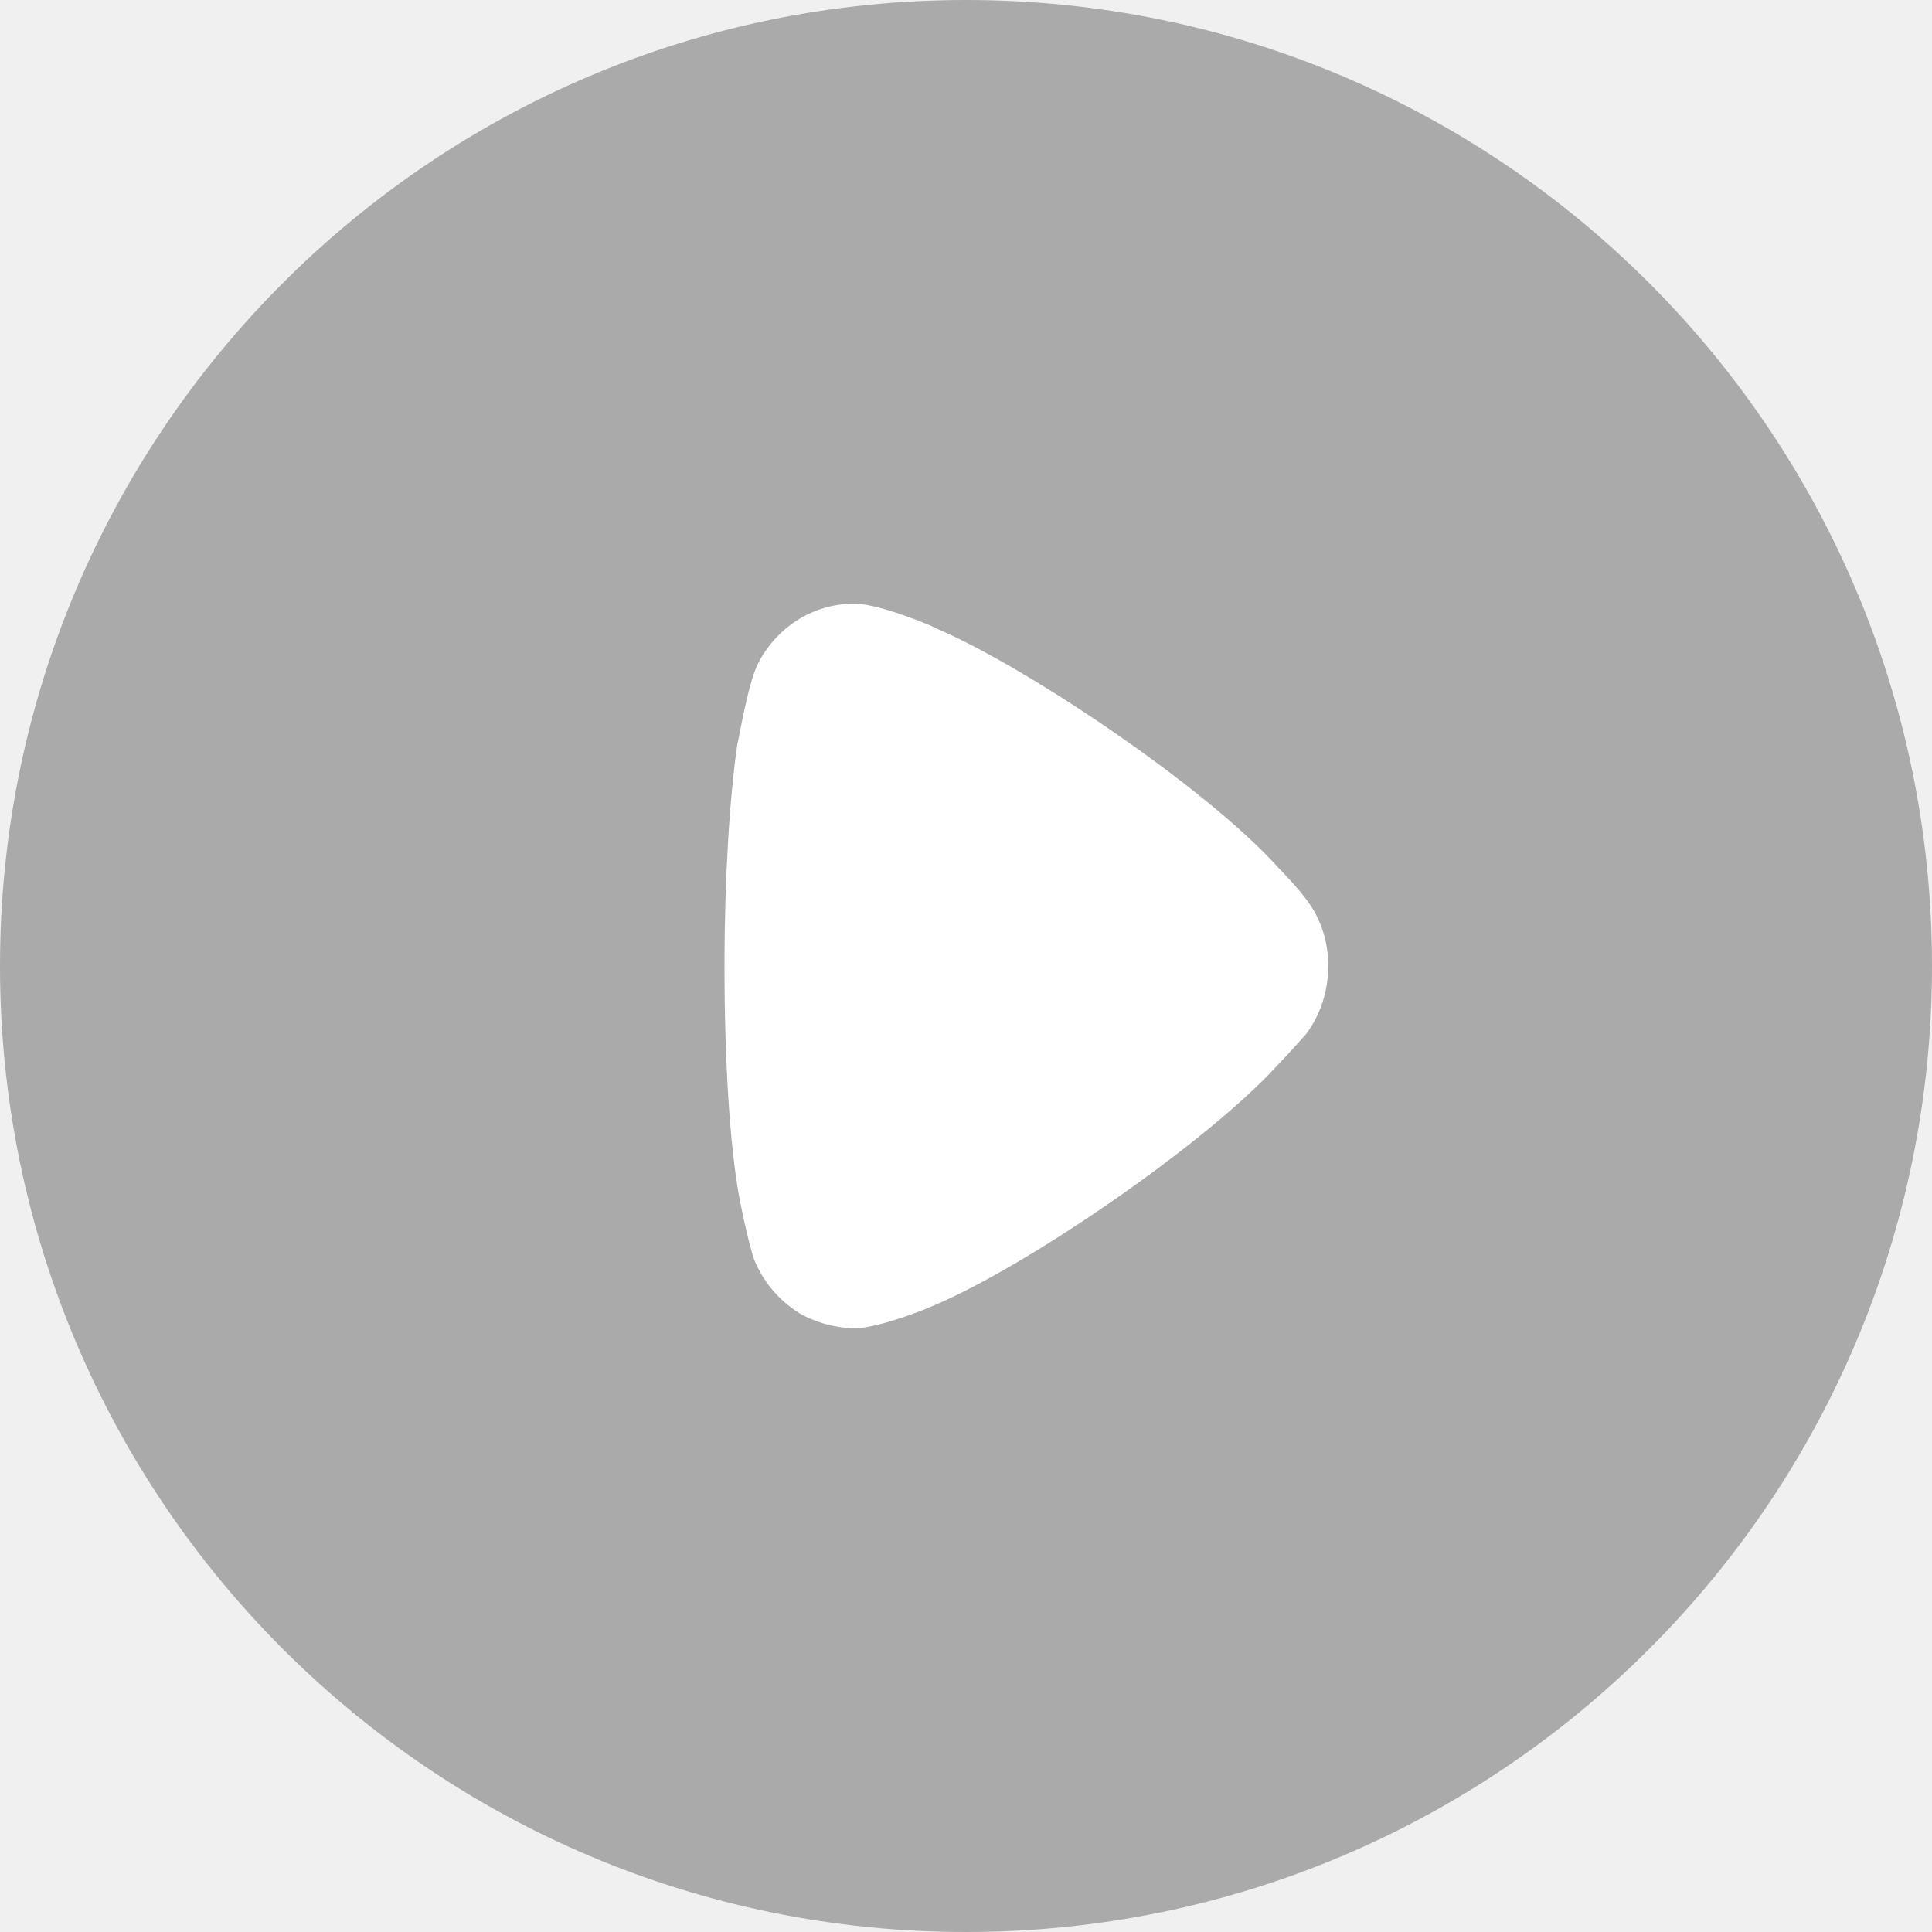
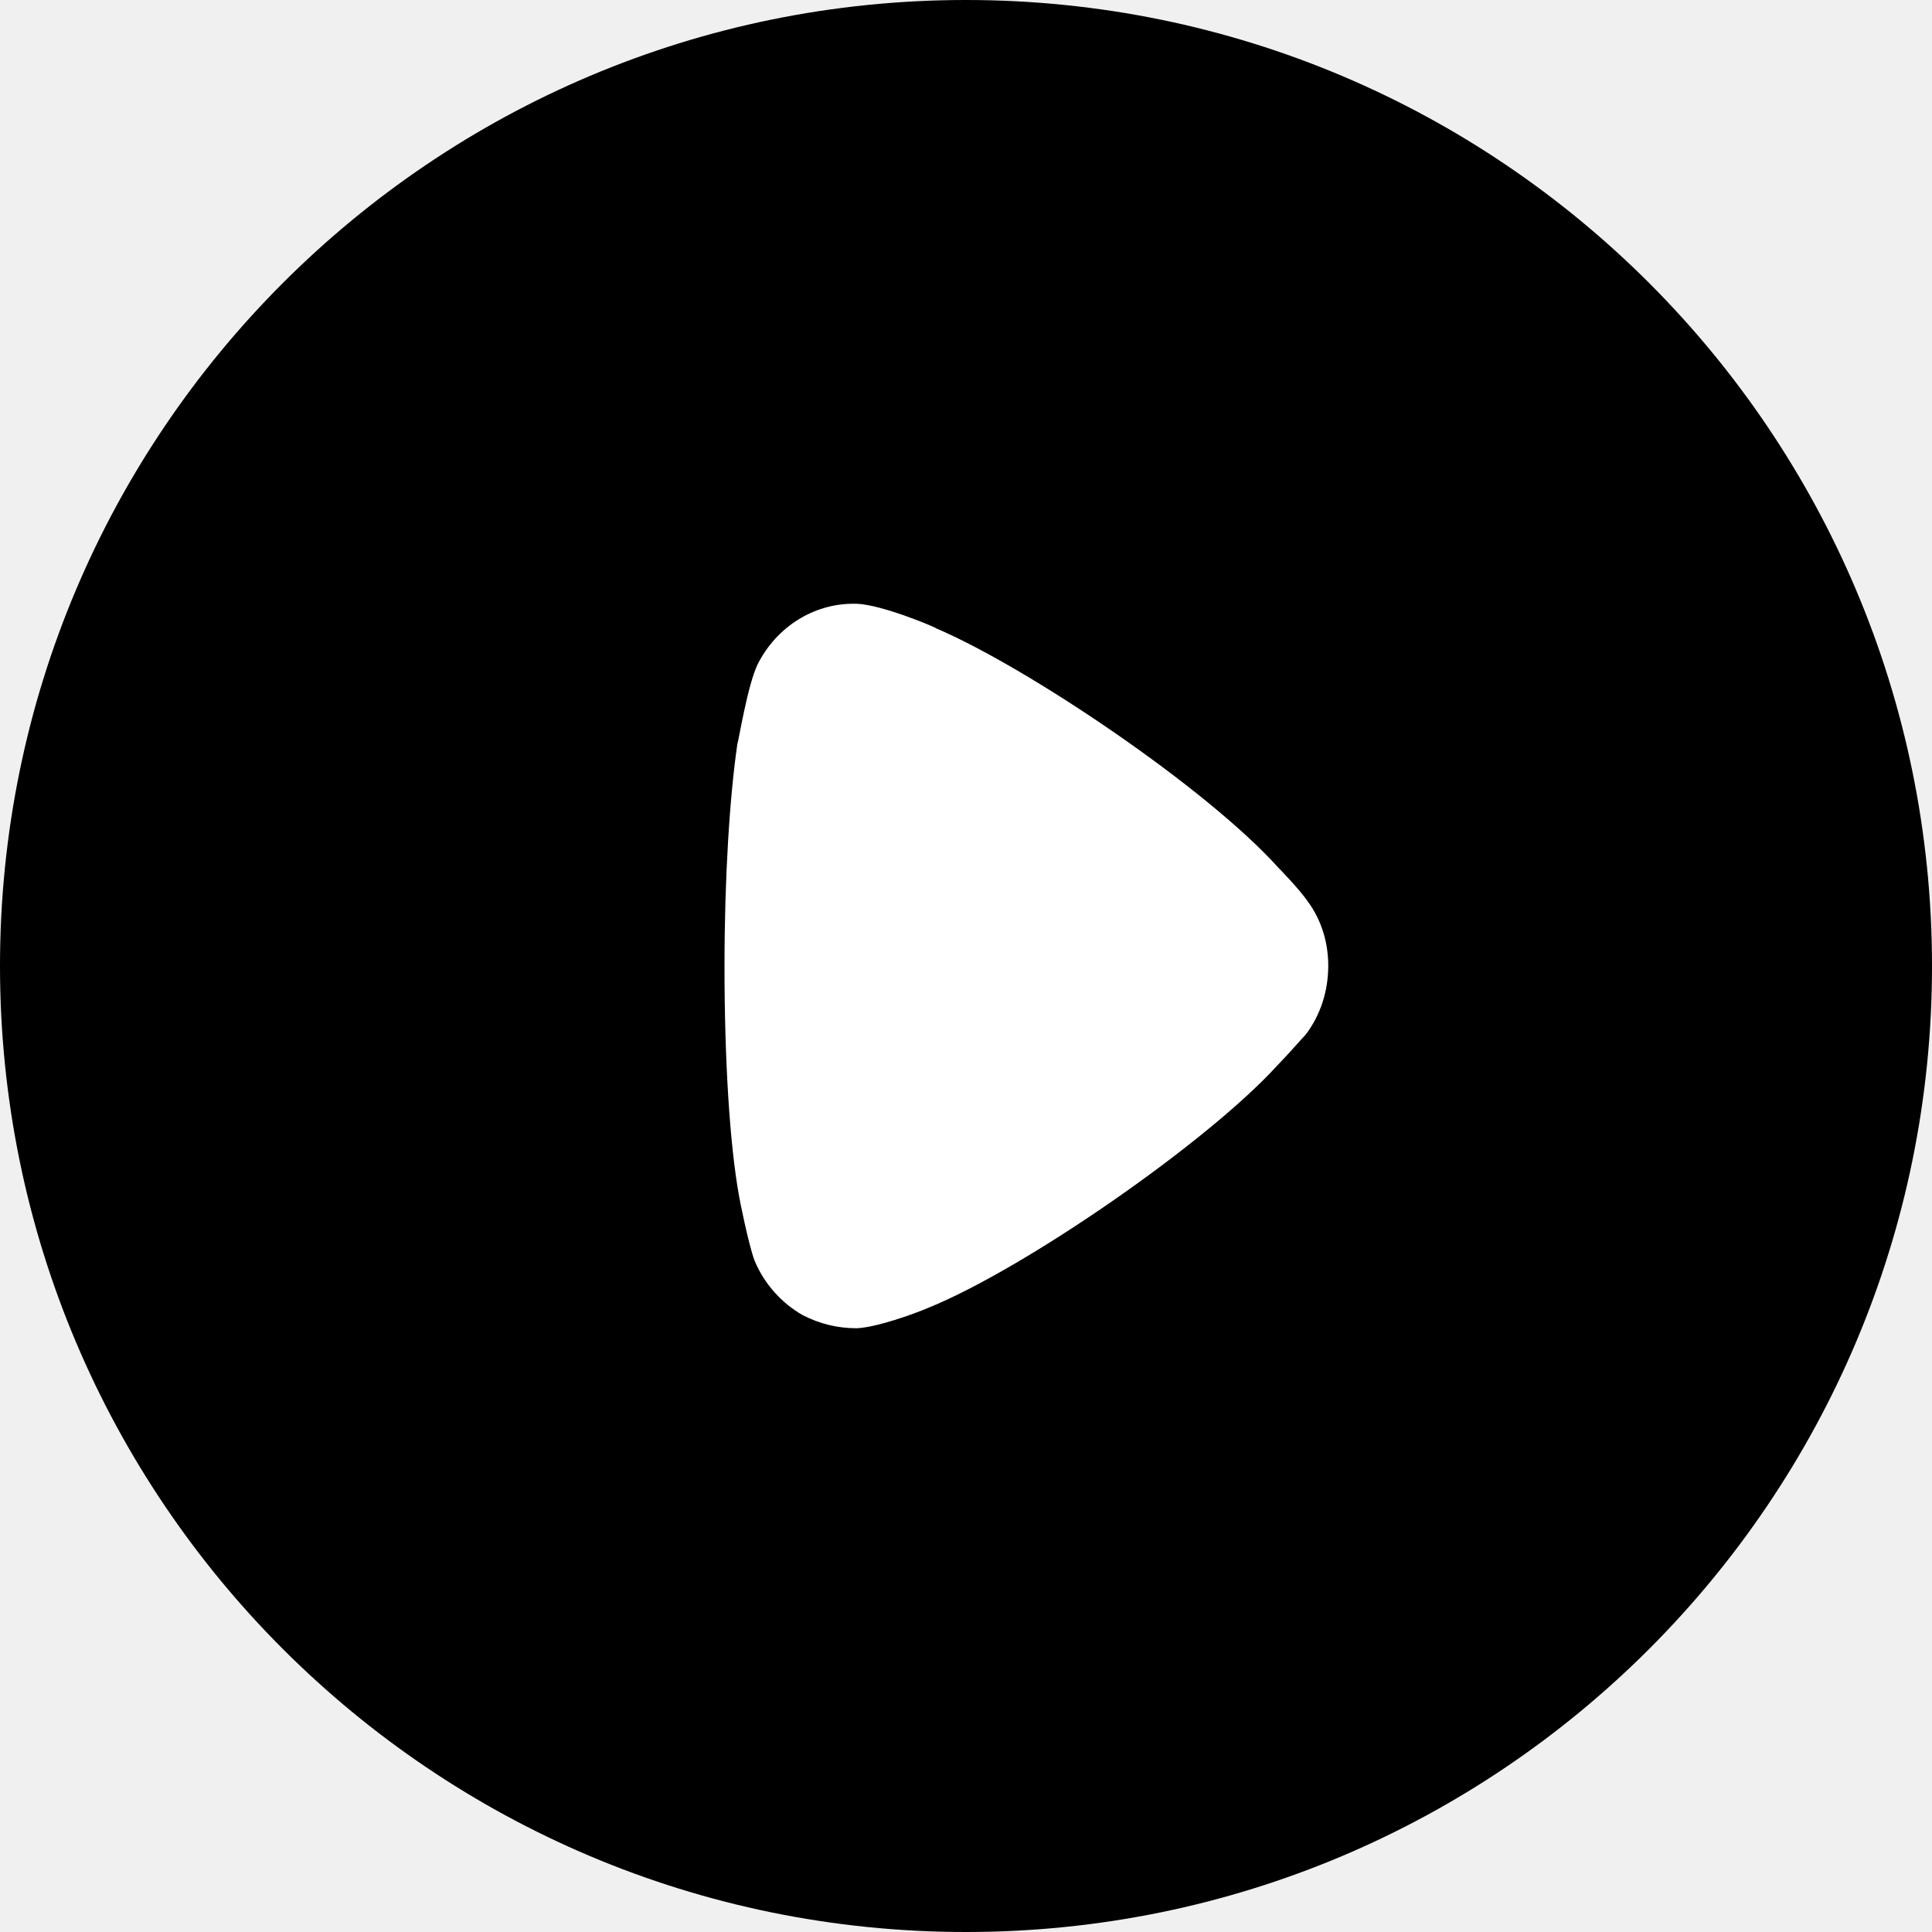
<svg xmlns="http://www.w3.org/2000/svg" width="40" height="40" viewBox="0 0 40 40" fill="none">
-   <path d="M0 20C0 8.954 8.954 0 20 0C31.046 0 40 8.954 40 20C40 31.046 31.046 40 20 40C8.954 40 0 31.046 0 20Z" fill="#AAAAAA" />
+   <path d="M0 20C0 8.954 8.954 0 20 0C31.046 0 40 8.954 40 20C40 31.046 31.046 40 20 40C8.954 40 0 31.046 0 20Z" fill="currentColor" />
  <path d="M27.038 21.414C26.968 21.486 26.701 21.796 26.453 22.051C24.996 23.655 21.197 26.28 19.209 27.081C18.907 27.21 18.143 27.483 17.735 27.5C17.344 27.5 16.971 27.41 16.616 27.227C16.173 26.973 15.817 26.571 15.622 26.098C15.497 25.769 15.302 24.785 15.302 24.767C15.107 23.691 15 21.942 15 20.01C15 18.169 15.107 16.491 15.267 15.399C15.285 15.381 15.48 14.159 15.693 13.74C16.084 12.975 16.847 12.5 17.664 12.5H17.735C18.267 12.519 19.386 12.994 19.386 13.011C21.268 13.814 24.979 16.31 26.471 17.969C26.471 17.969 26.891 18.395 27.074 18.661C27.359 19.044 27.5 19.517 27.5 19.991C27.5 20.52 27.34 21.012 27.038 21.414Z" fill="white" />
</svg>
